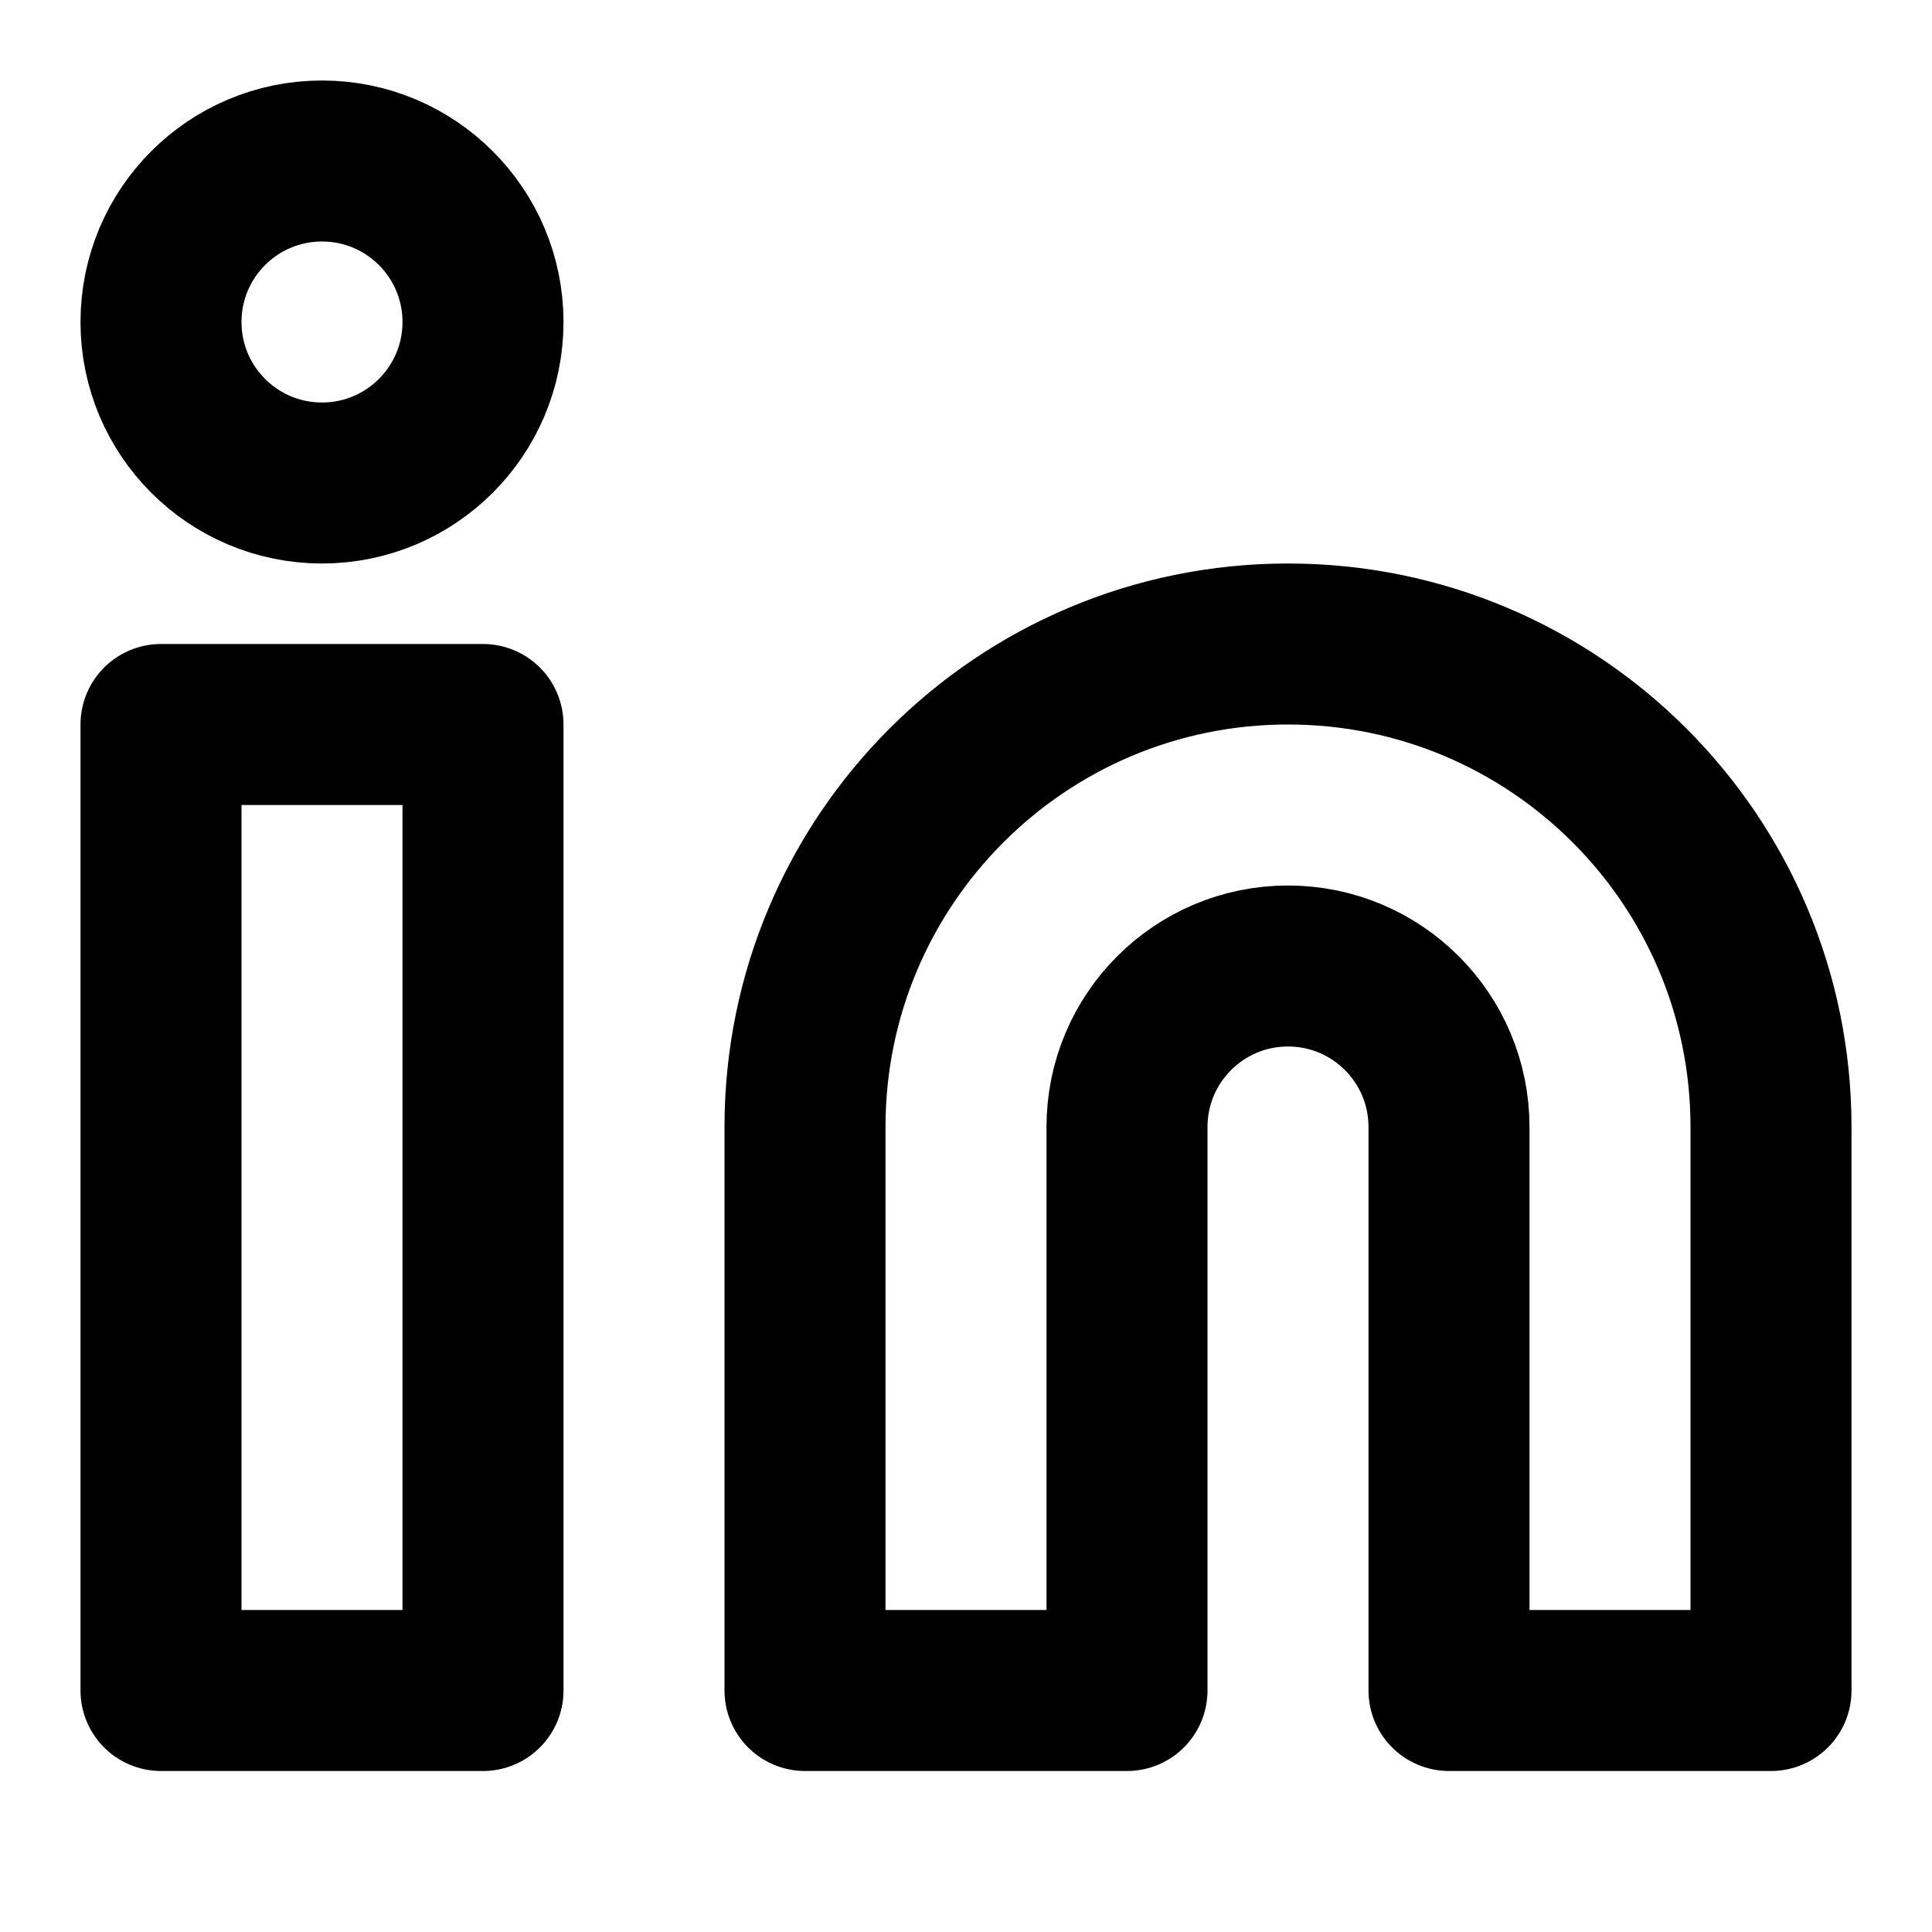
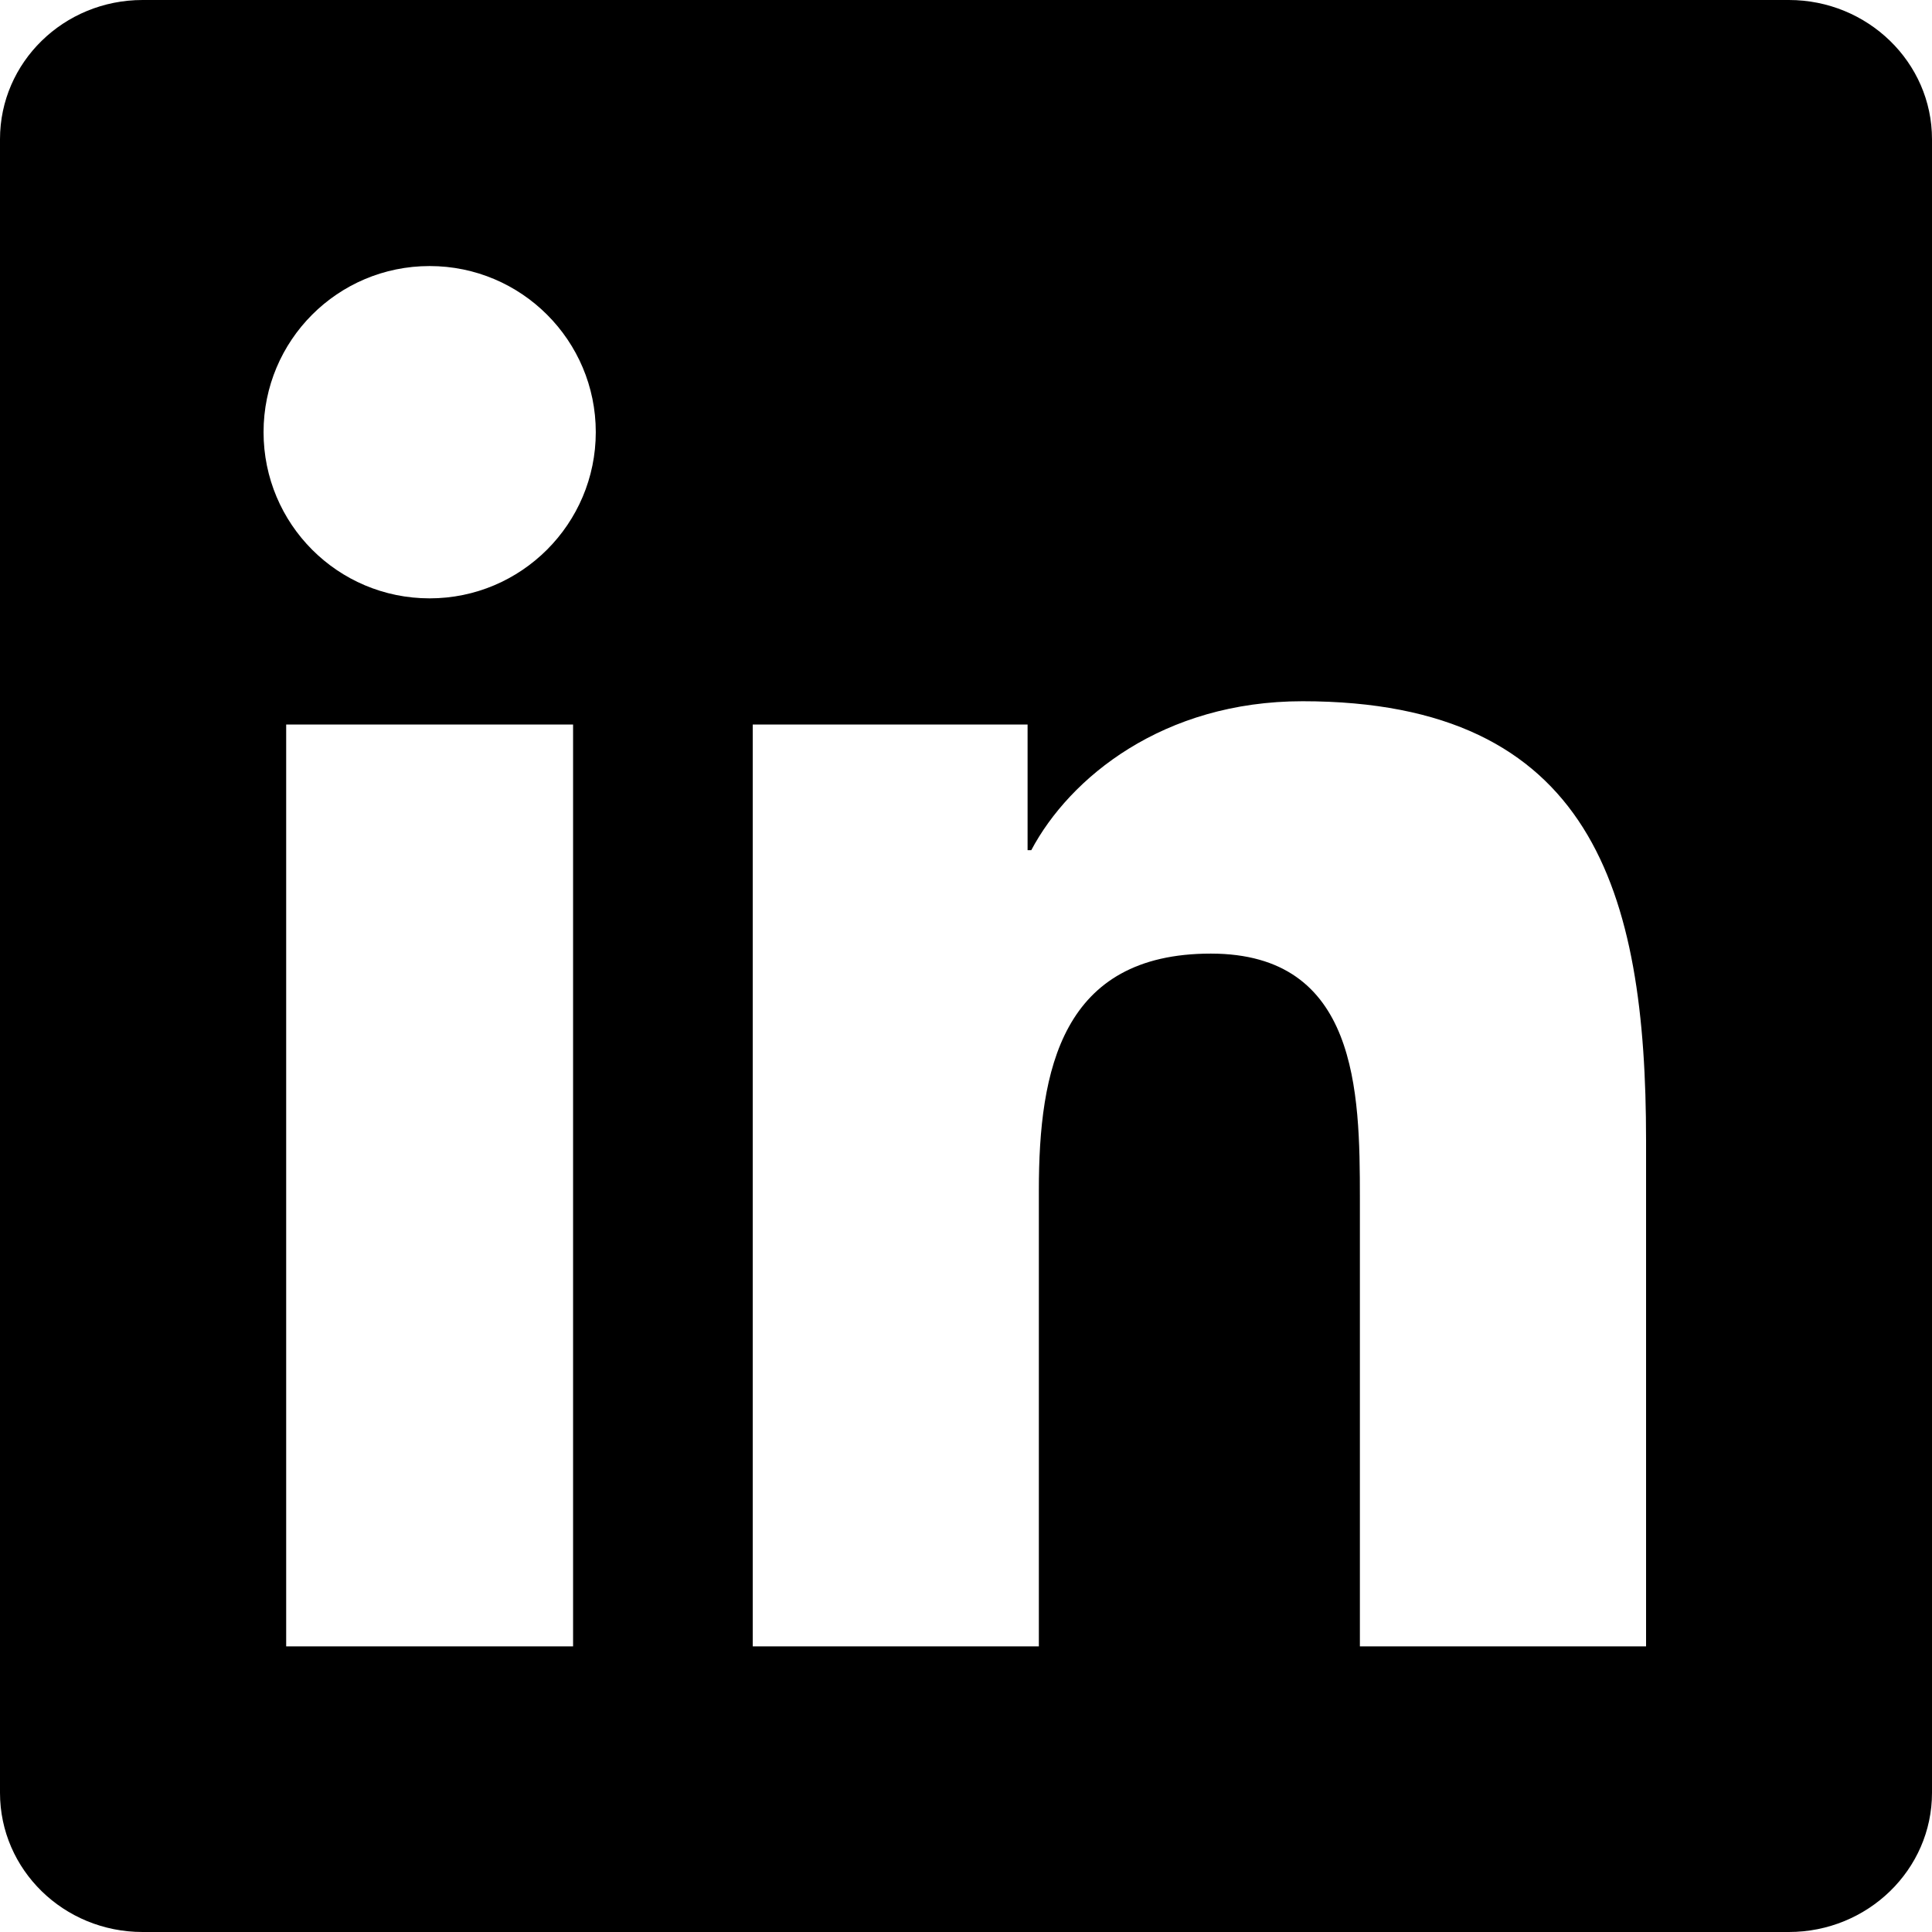
- <svg xmlns="http://www.w3.org/2000/svg" viewBox="0 0 24 24" fill="none" stroke="currentColor" stroke-width="2" stroke-linecap="round" stroke-linejoin="round" class="lucide lucide-linkedin-icon lucide-linkedin">
-   <path d="M16 8a6 6 0 0 1 6 6v7h-4v-7a2 2 0 0 0-2-2 2 2 0 0 0-2 2v7h-4v-7a6 6 0 0 1 6-6z" />
-   <rect width="4" height="12" x="2" y="9" />
-   <circle cx="4" cy="4" r="2" />
+ <svg xmlns="http://www.w3.org/2000/svg" role="img" viewBox="0 0 24 24" fill="currentColor">
+   <path d="M20.447 20.452h-3.554v-5.569c0-1.328-.027-3.037-1.852-3.037-1.853 0-2.136 1.445-2.136 2.939v5.667H9.351V9h3.414v1.561h.046c.477-.9 1.637-1.85 3.37-1.85 3.601 0 4.267 2.37 4.267 5.455v6.286zM5.337 7.433c-1.144 0-2.063-.926-2.063-2.065 0-1.138.92-2.063 2.063-2.063 1.14 0 2.064.925 2.064 2.063 0 1.139-.925 2.065-2.064 2.065zm1.782 13.019H3.555V9h3.564v11.452zM22.225 0H1.771C.792 0 0 .774 0 1.729v20.542C0 23.227.792 24 1.771 24h20.451C23.2 24 24 23.227 24 22.271V1.729C24 .774 23.2 0 22.222 0h.003z" />
</svg>
